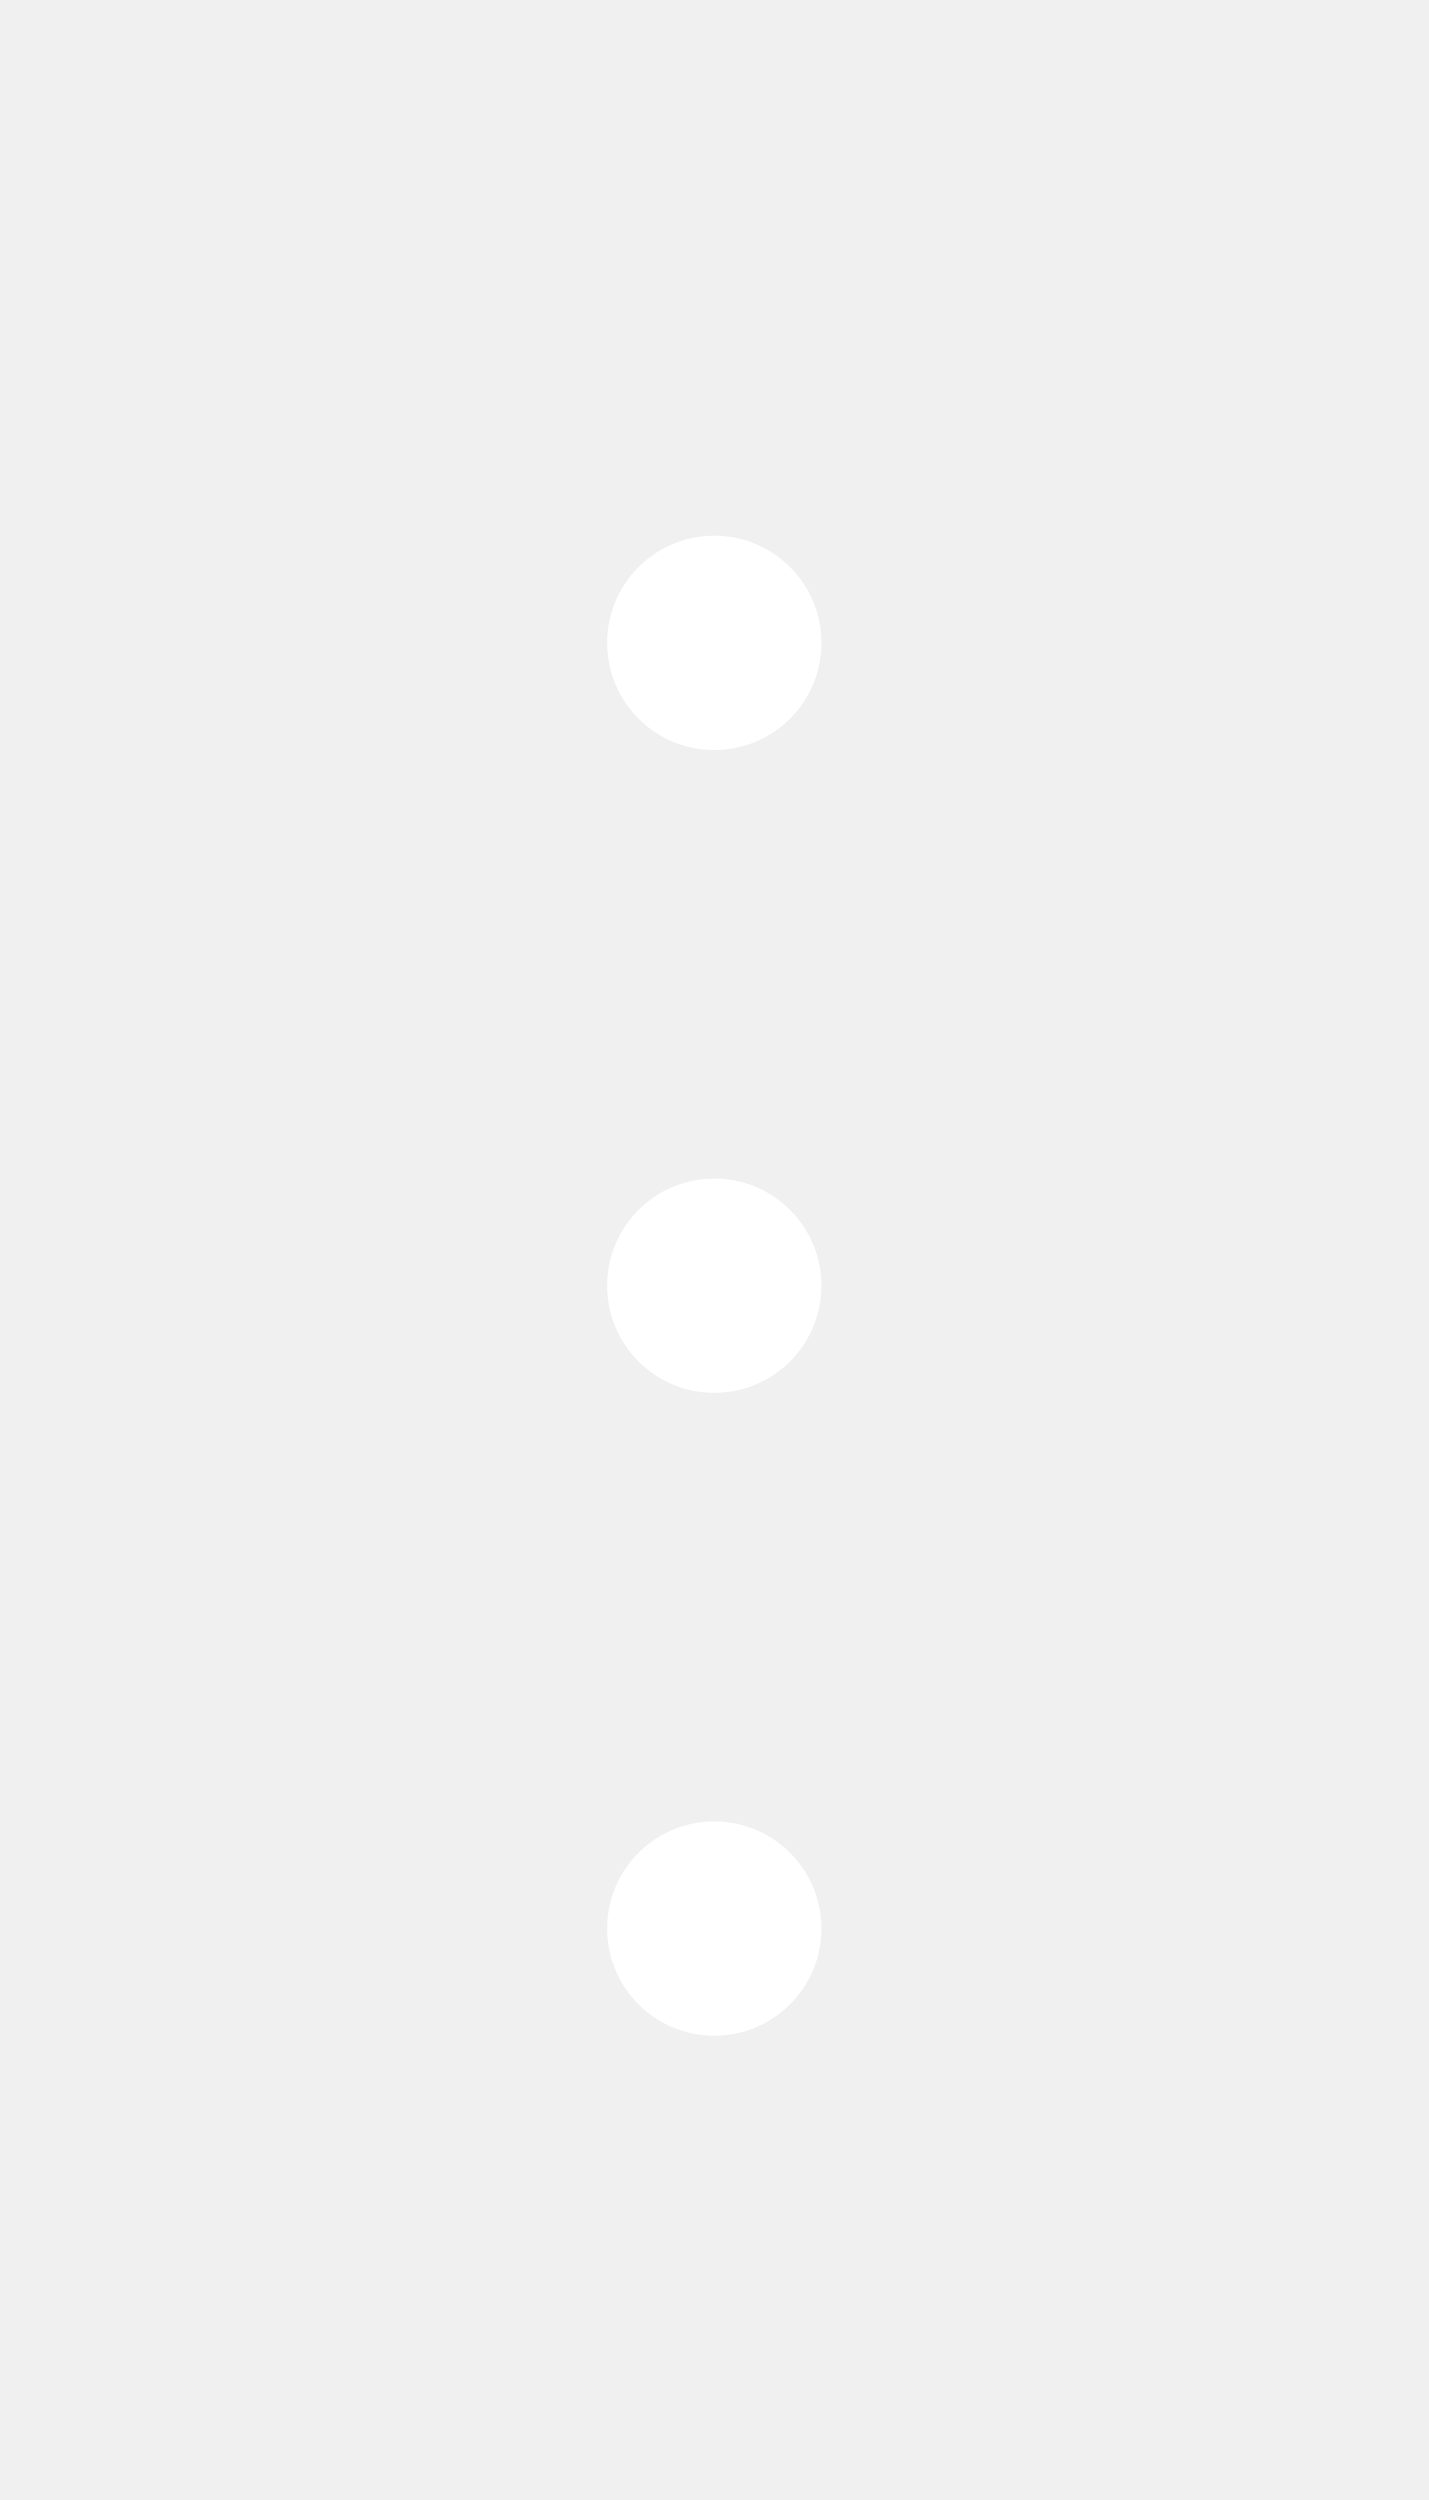
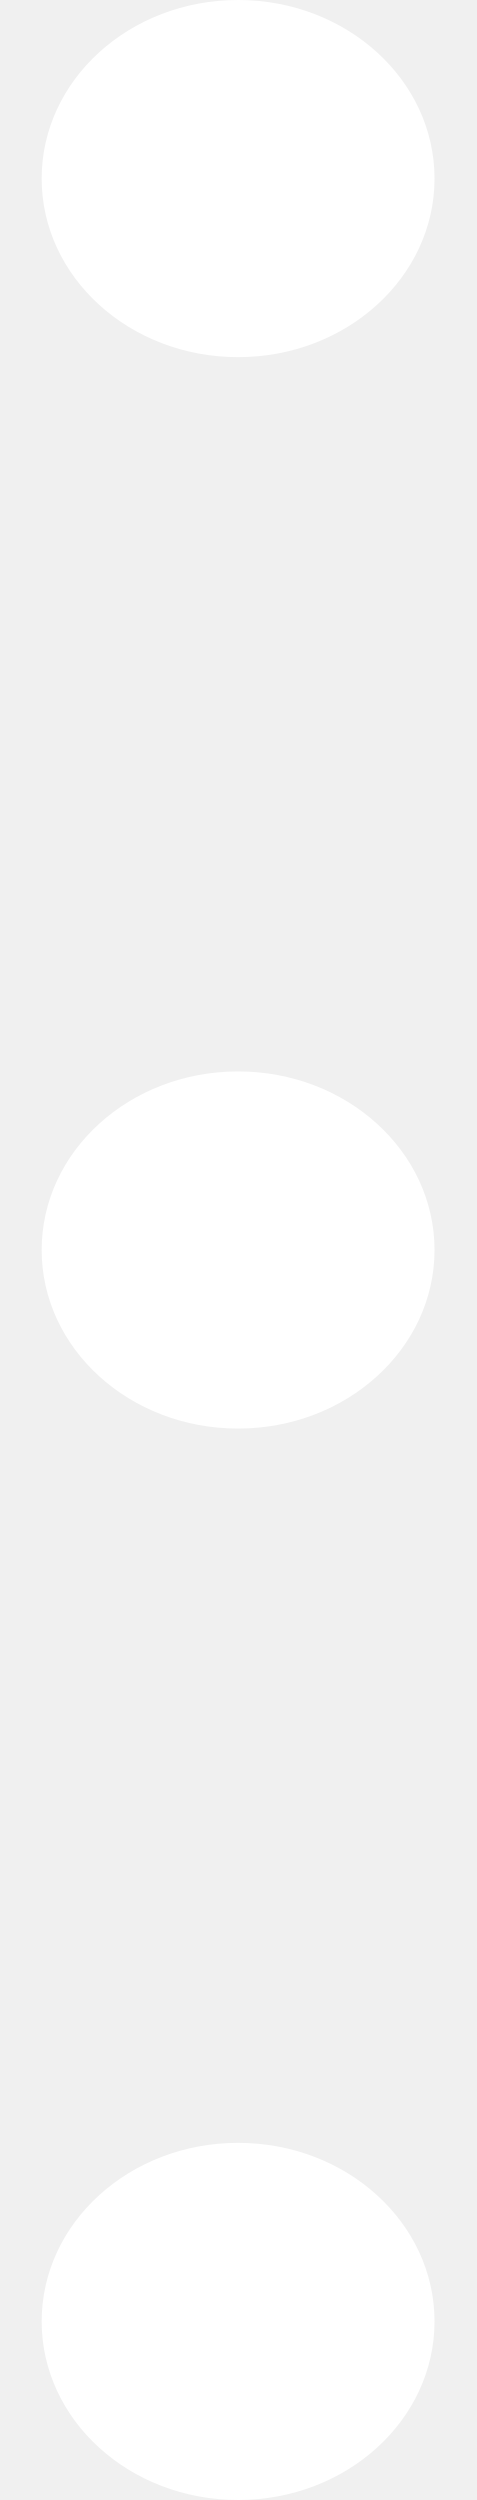
- <svg xmlns="http://www.w3.org/2000/svg" width="40" height="70" viewBox="0 0 40 70" fill="none">
-   <circle cx="20" cy="18" r="3" fill="white" />
-   <circle cx="20" cy="36" r="3" fill="white" />
-   <circle cx="20" cy="54" r="3" fill="white" />
+ <svg xmlns="http://www.w3.org/2000/svg" width="8" height="42" viewBox="0 0 8 42" fill="none">
+   <ellipse cx="4" cy="3" rx="3.3" ry="3" fill="white" />
+   <ellipse cx="4" cy="21" rx="3.3" ry="3" fill="white" />
+   <ellipse cx="4" cy="39" rx="3.3" ry="3" fill="white" />
</svg>
